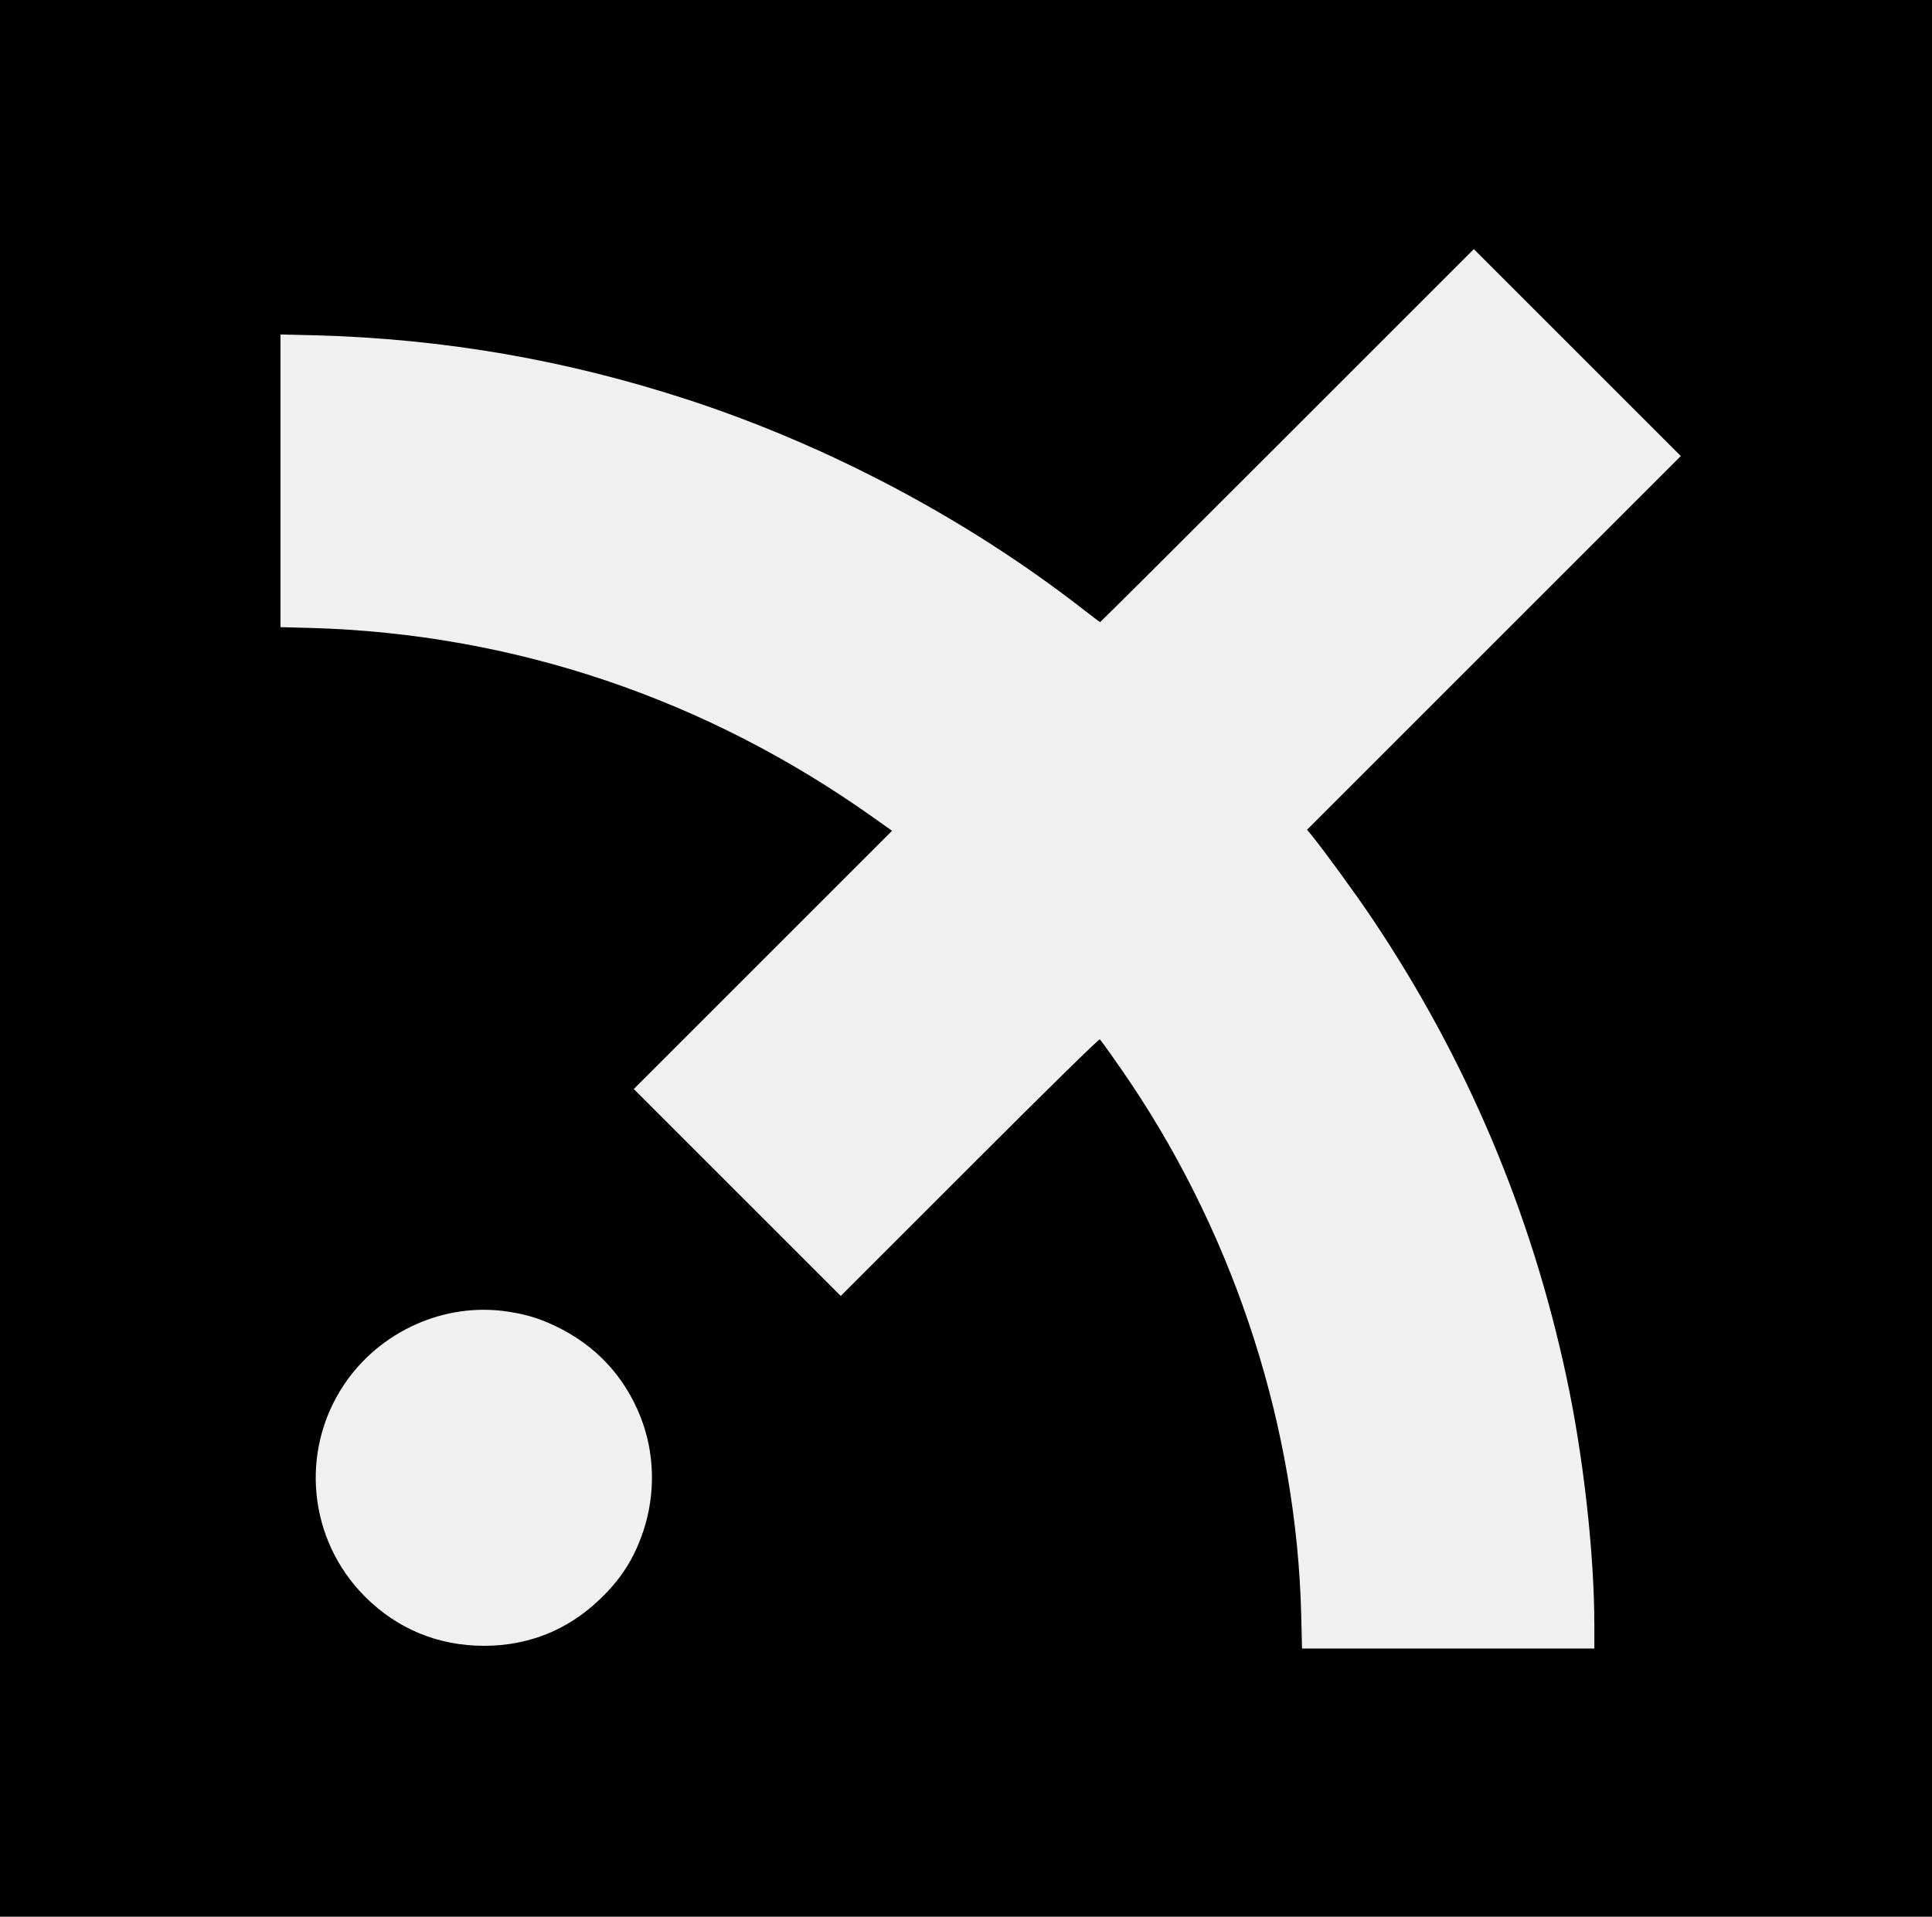
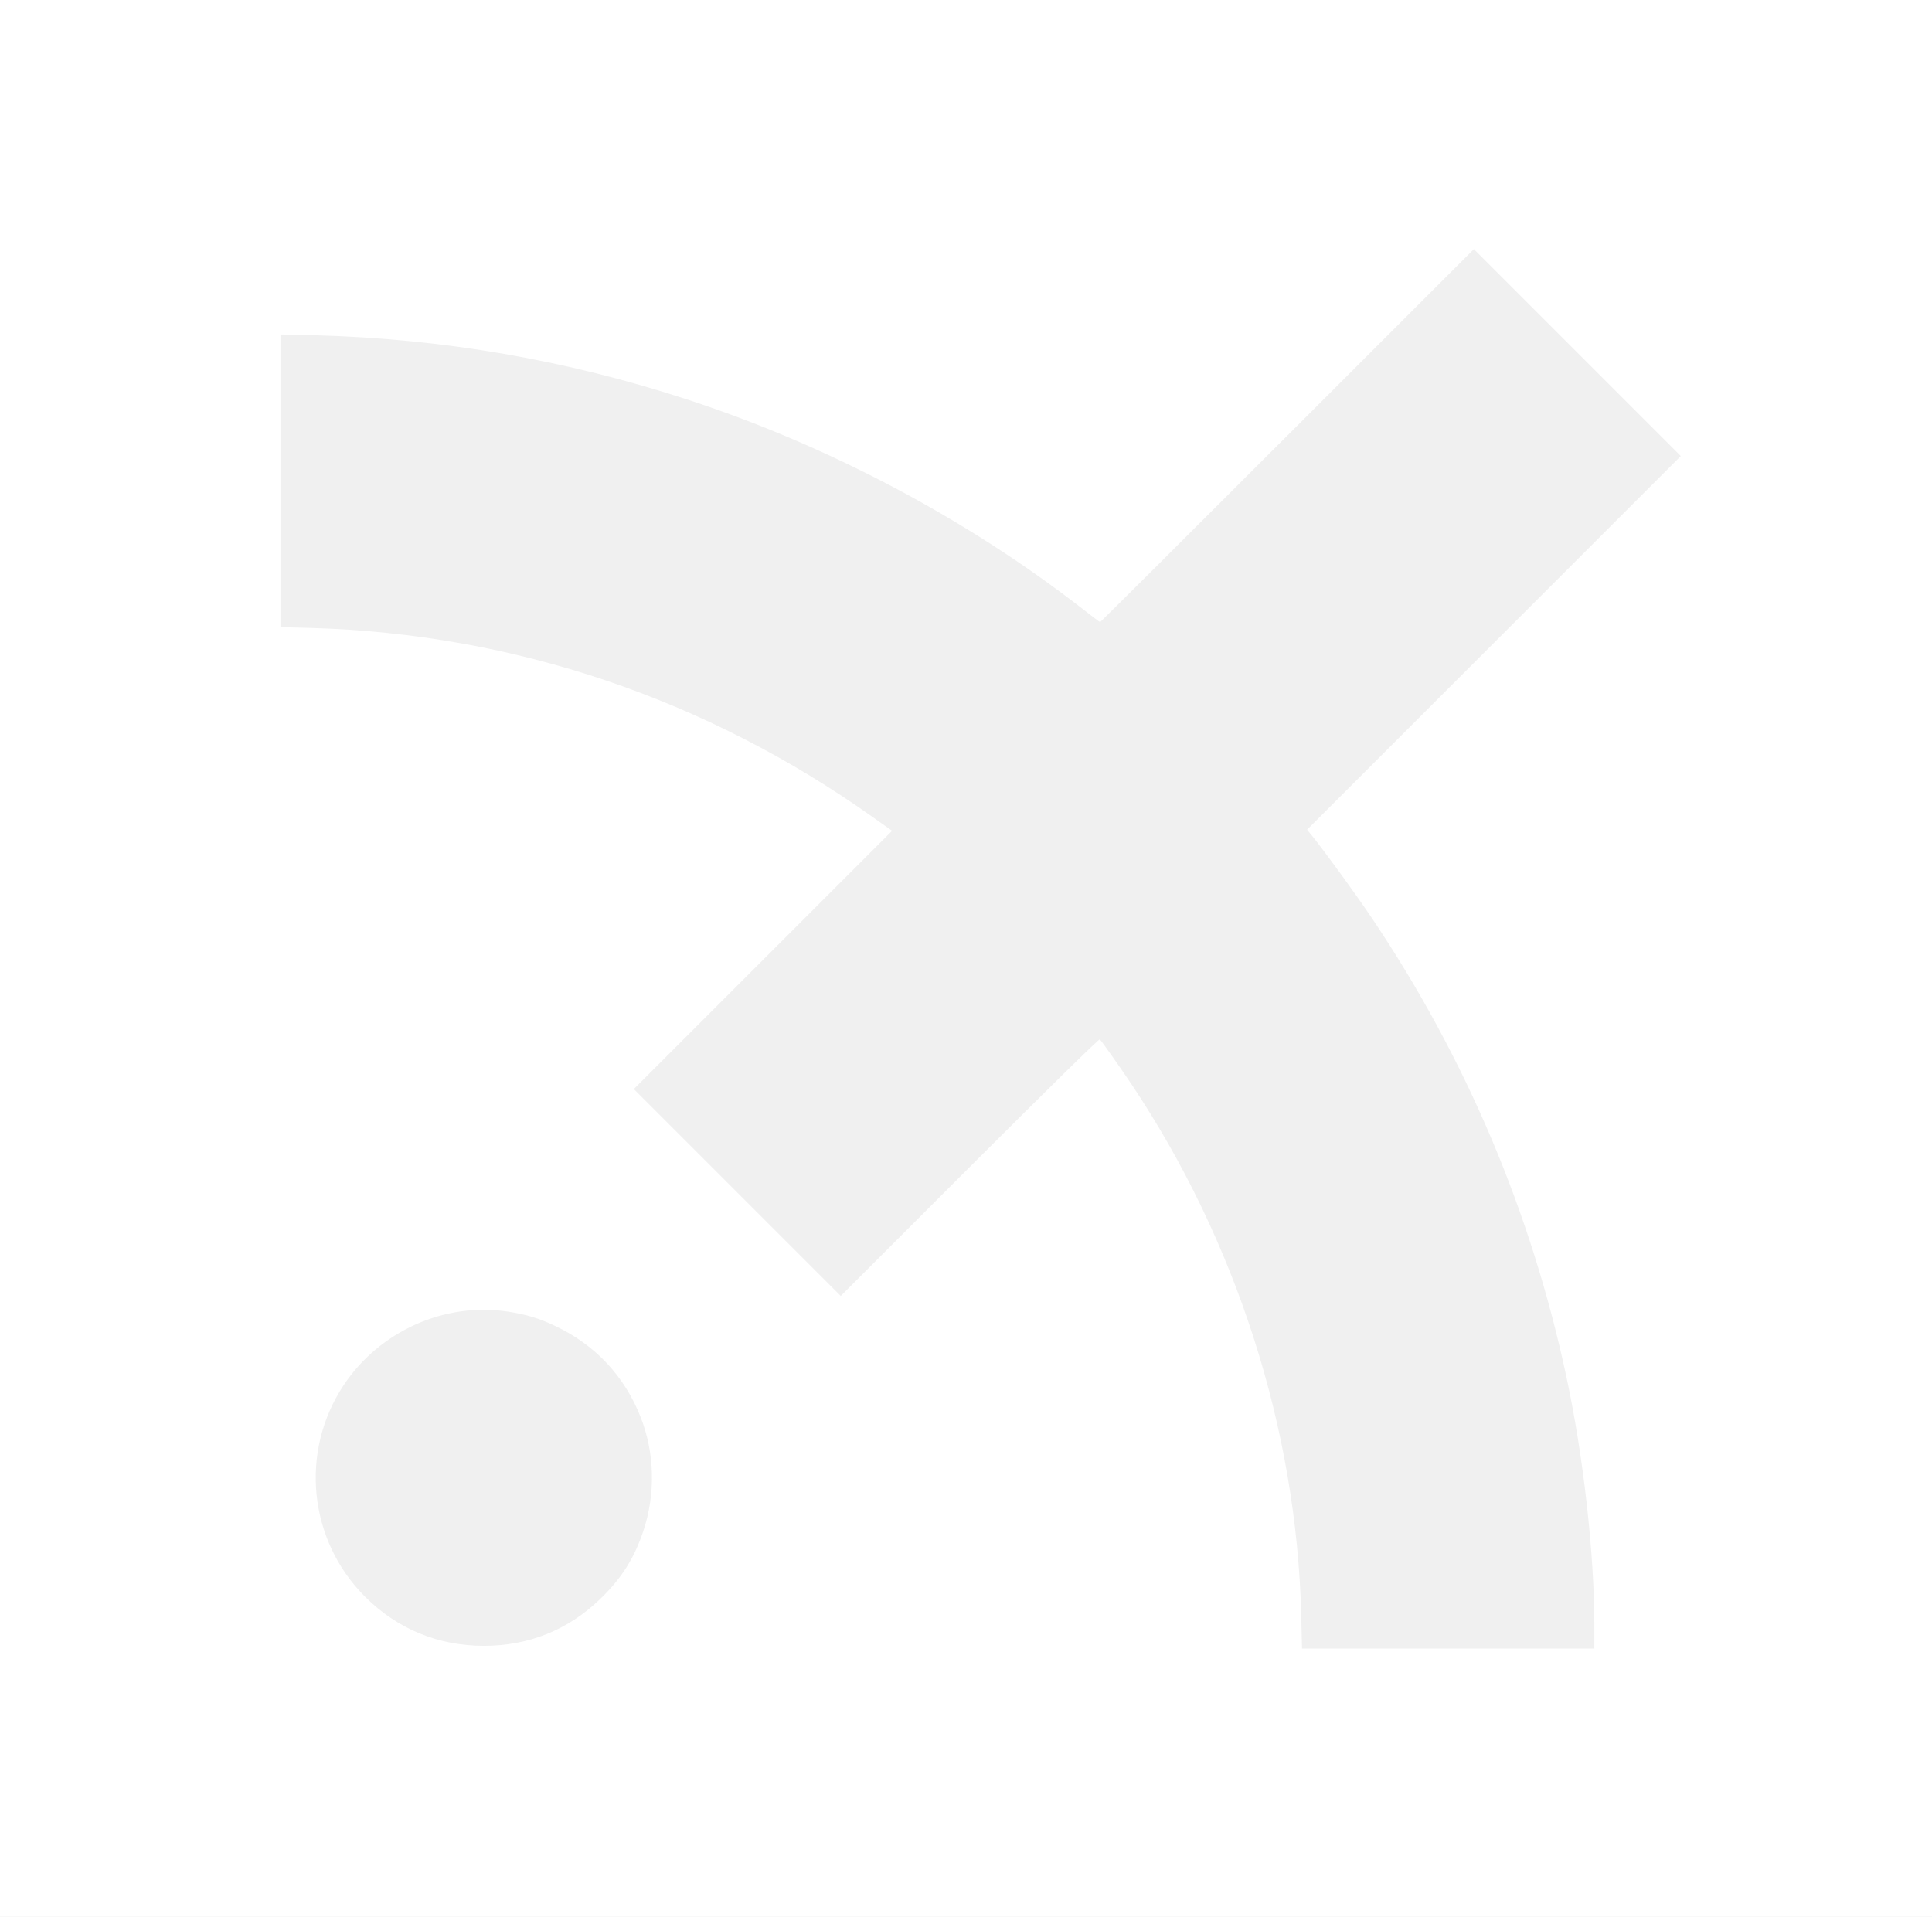
<svg xmlns="http://www.w3.org/2000/svg" version="1.0" width="1419pt" height="1408pt" viewBox="0 0 1419 1408" preserveAspectRatio="xMidYMid meet">
-   <g transform="translate(0,1408) scale(0.1,-0.1)" fill="#000000" stroke="none">
+   <g transform="translate(0,1408) scale(0.1,-0.1)" fill="#fff" stroke="none">
    <path d="M0 7040 l0 -7040 7095 0 7095 0 0 7040 0 7040 -7095 0 -7095 0 0 -7040z m10973 2318 l-1373 -1373 37 -45 c101 -126 321 -428 443 -610 689 -1027 1167 -2156 1425 -3365 125 -583 205 -1299 205 -1826 l0 -169 -1073 0 -1074 0 -6 248 c-34 1364 -476 2745 -1249 3901 -88 131 -211 305 -230 326 -5 6 -368 -350 -956 -938 l-947 -947 -760 760 -760 760 949 949 948 948 -134 95 c-1230 875 -2643 1352 -4131 1395 l-227 6 0 1075 0 1075 253 -6 c944 -25 1846 -181 2742 -474 1032 -338 2042 -873 2890 -1531 72 -56 132 -102 135 -102 3 0 622 617 1375 1370 l1370 1370 760 -760 760 -760 -1372 -1372z m-7243 -4913 c136 -21 230 -49 349 -106 293 -139 506 -366 625 -666 105 -264 112 -567 21 -840 -68 -203 -163 -352 -321 -503 -235 -225 -523 -340 -849 -340 -337 0 -637 124 -874 361 -416 416 -481 1066 -156 1555 264 396 742 610 1205 539z" />
  </g>
</svg>
